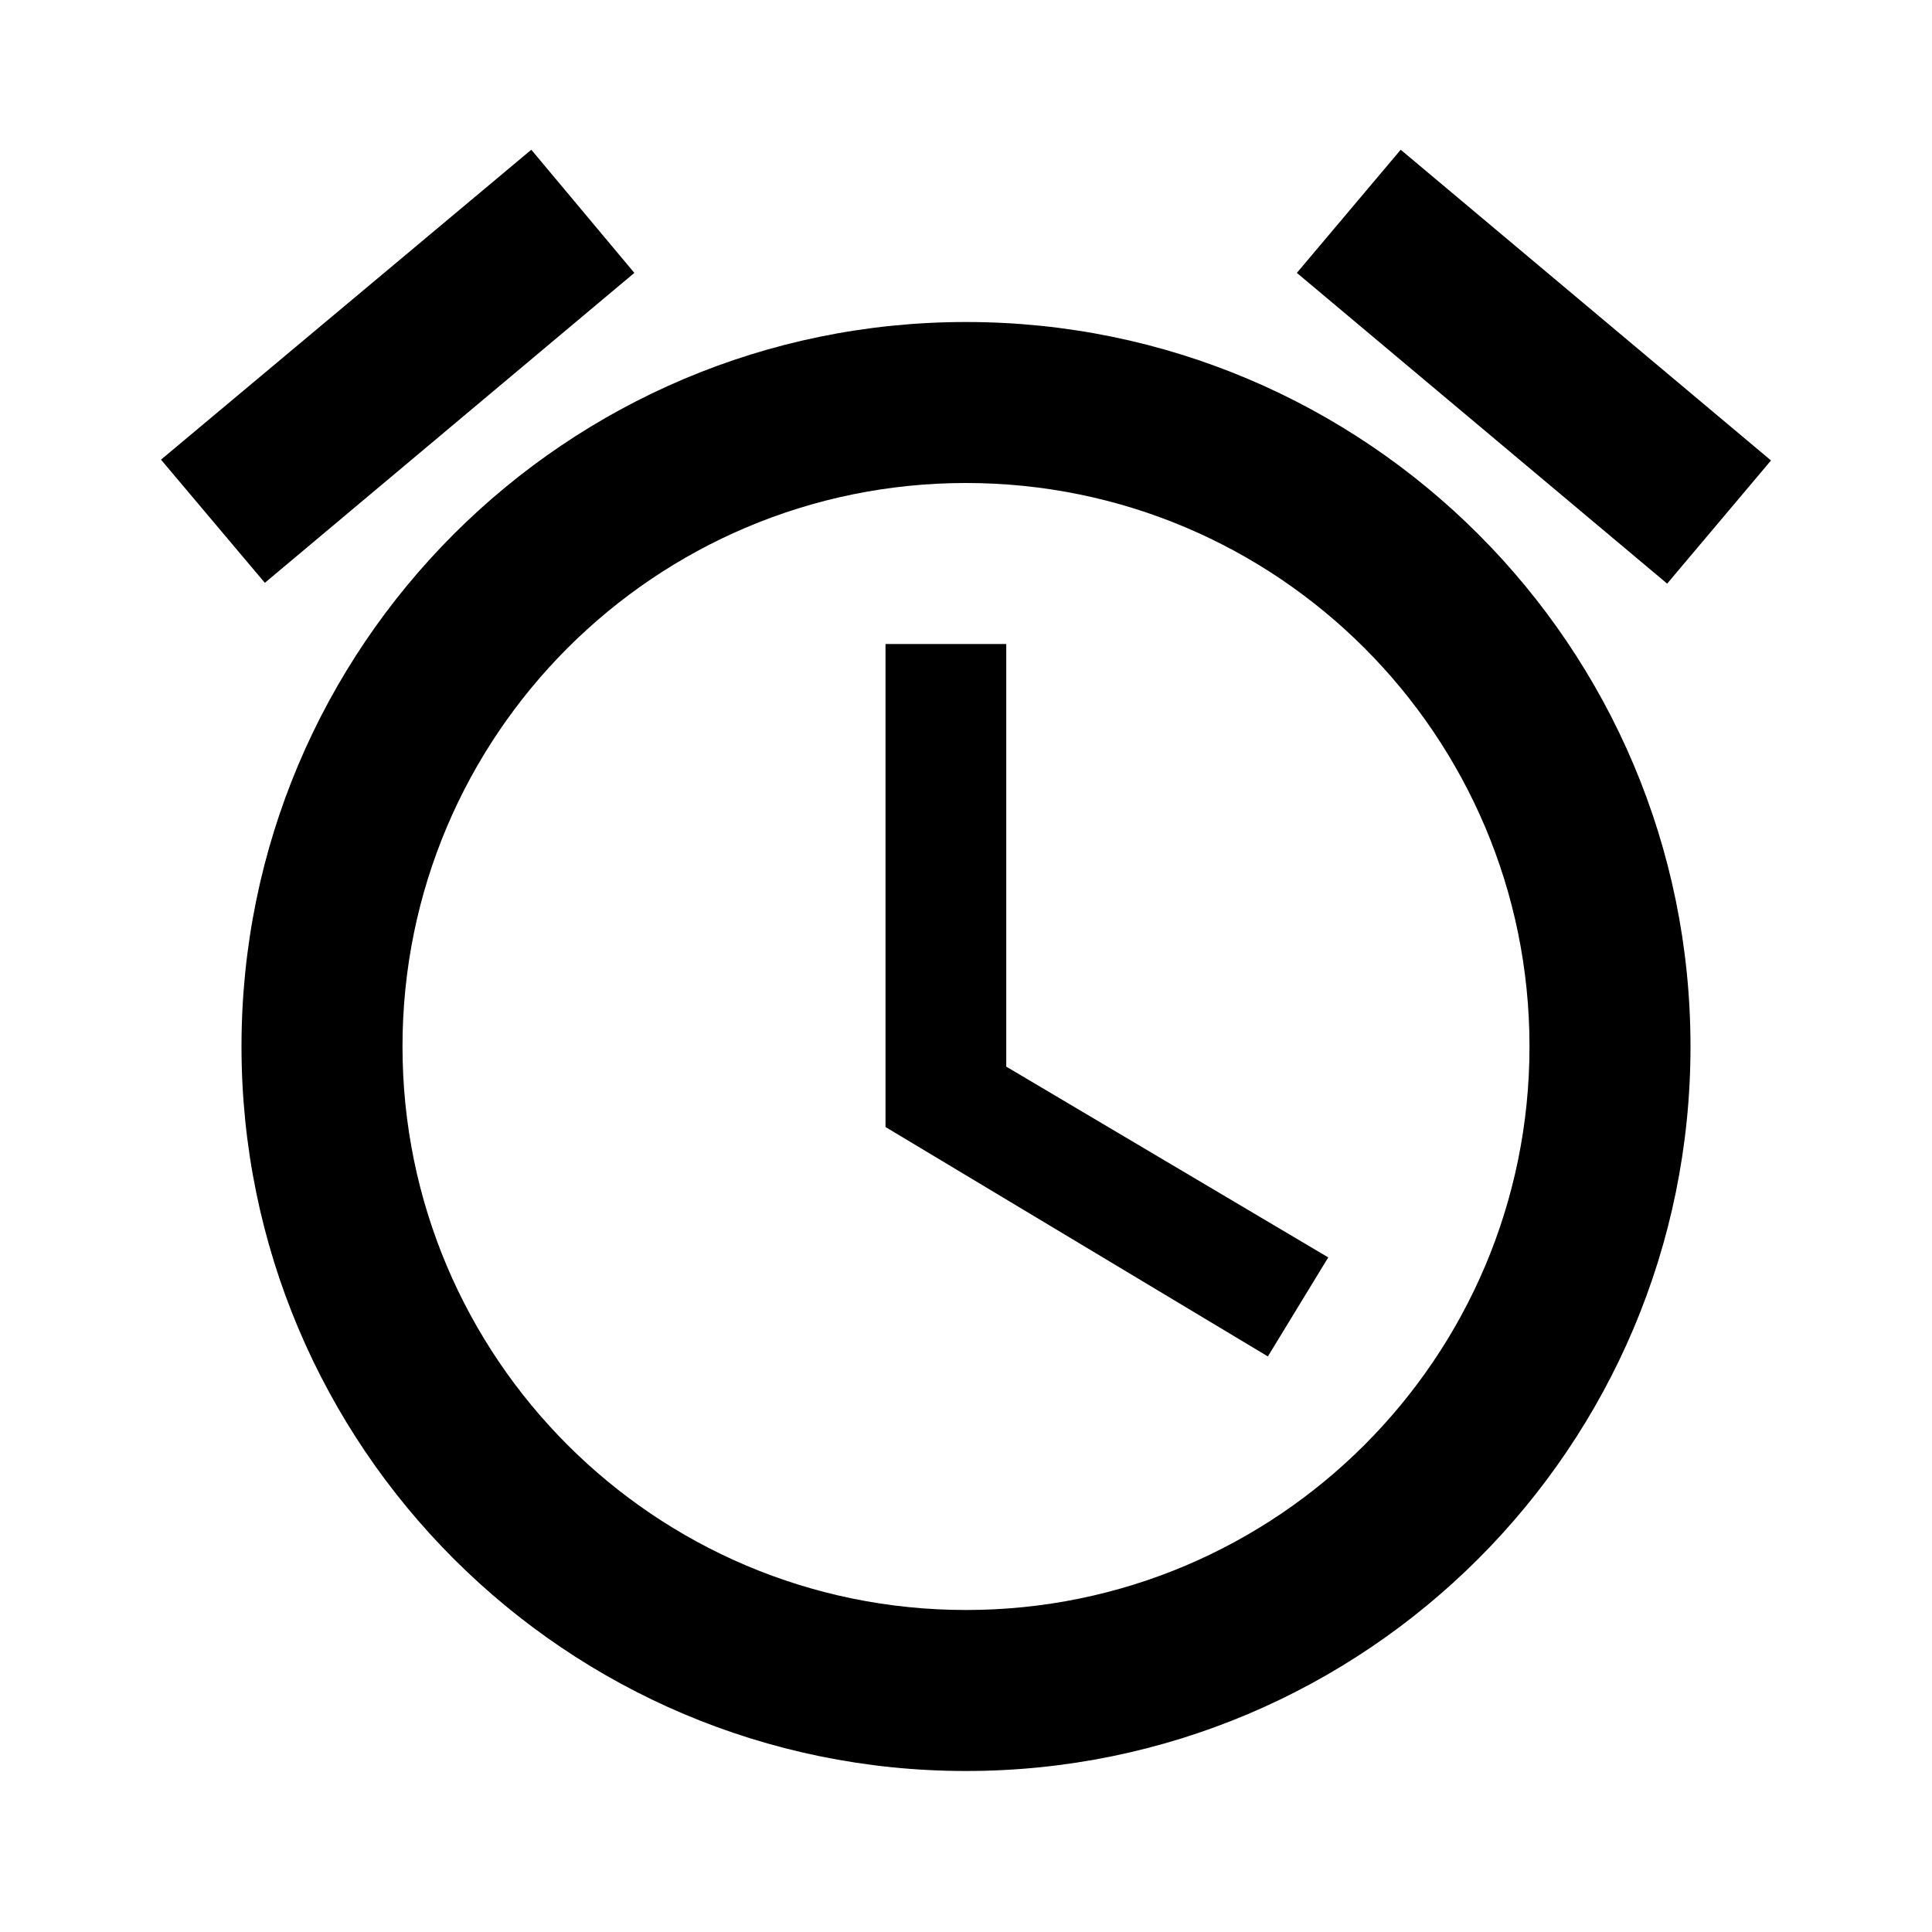
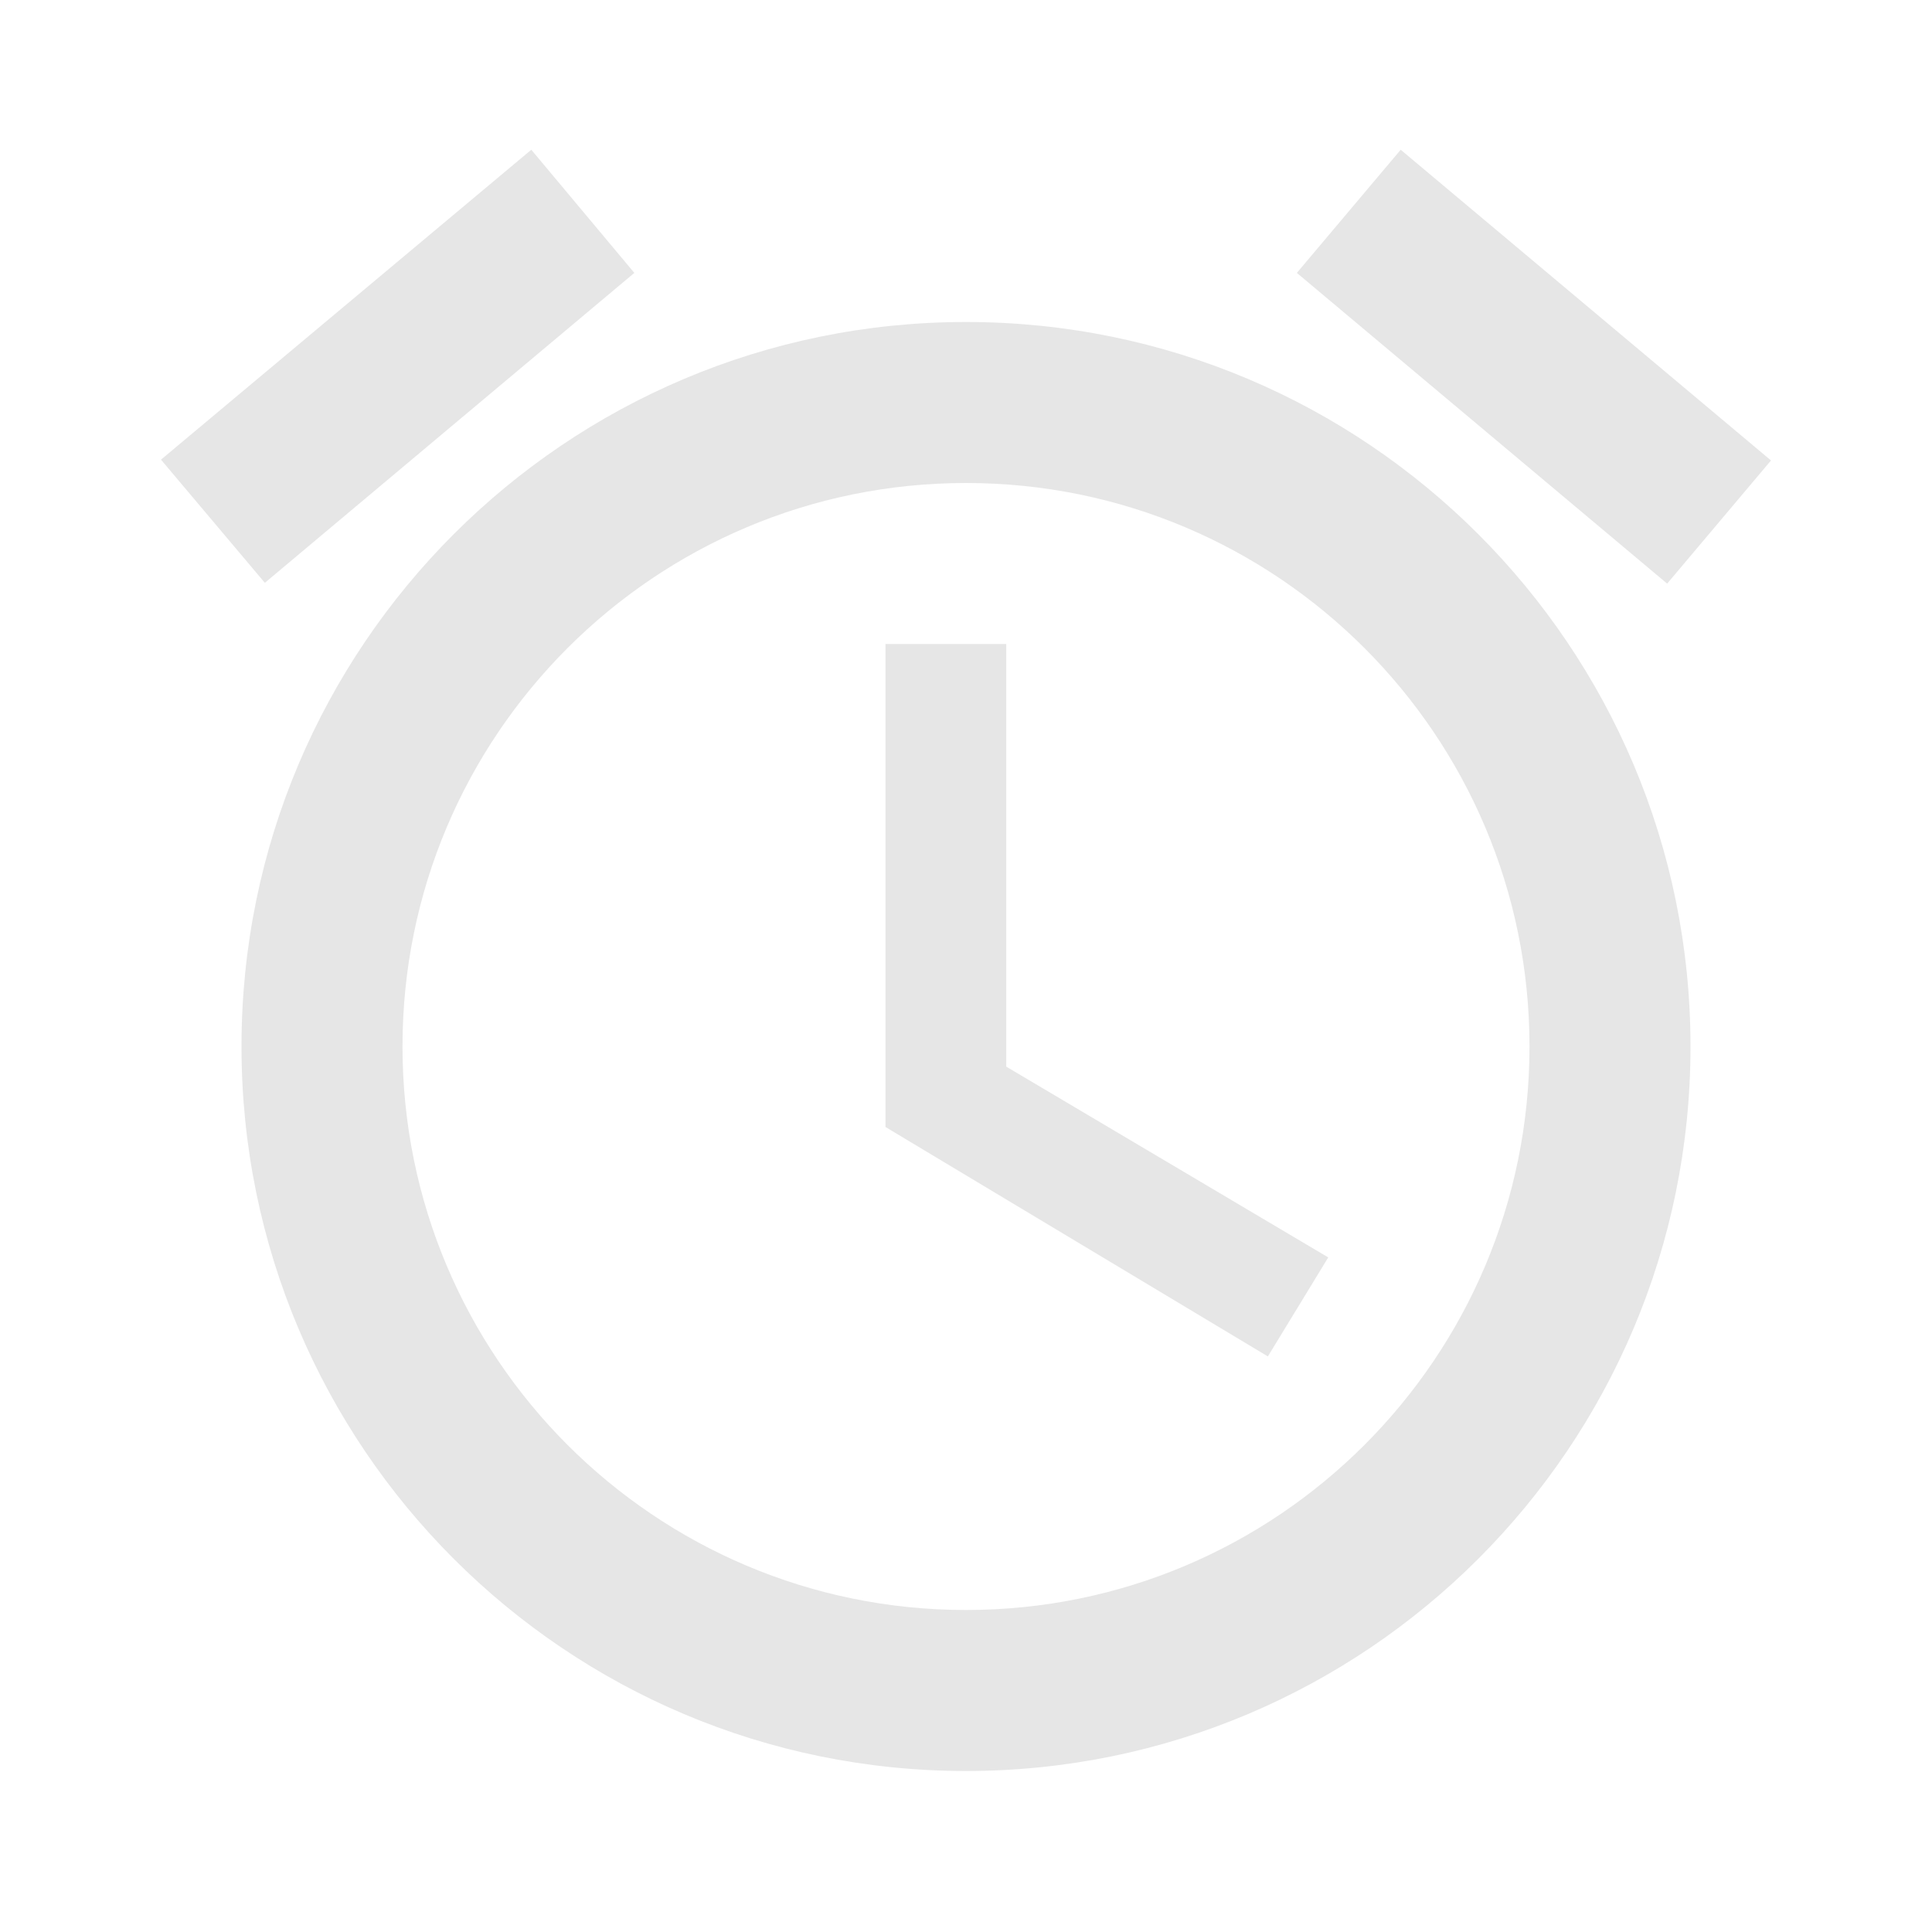
<svg xmlns="http://www.w3.org/2000/svg" version="1.1" width="24" height="24" viewBox="0 0 24 24">
-   <path d="M12,20A7,7 0 0,1 5,13A7,7 0 0,1 12,6A7,7 0 0,1 19,13A7,7 0 0,1 12,20M12,4A9,9 0 0,0 3,13A9,9 0 0,0 12,22A9,9 0 0,0 21,13A9,9 0 0,0 12,4M12.5,8H11V14L15.75,16.85L16.5,15.62L12.5,13.25V8M7.88,3.39L6.6,1.86L2,5.71L3.29,7.24L7.88,3.39M22,5.72L17.4,1.86L16.11,3.39L20.71,7.25L22,5.72Z" />
+   <path fill="rgb(230, 230, 230)" d="M12,20A7,7 0 0,1 5,13A7,7 0 0,1 12,6A7,7 0 0,1 19,13A7,7 0 0,1 12,20M12,4A9,9 0 0,0 3,13A9,9 0 0,0 12,22A9,9 0 0,0 21,13A9,9 0 0,0 12,4M12.5,8H11V14L15.75,16.85L16.5,15.62L12.5,13.25V8M7.88,3.39L6.6,1.86L2,5.71L3.29,7.24L7.88,3.39M22,5.72L17.4,1.86L16.11,3.39L20.71,7.25L22,5.72Z" />
</svg>
